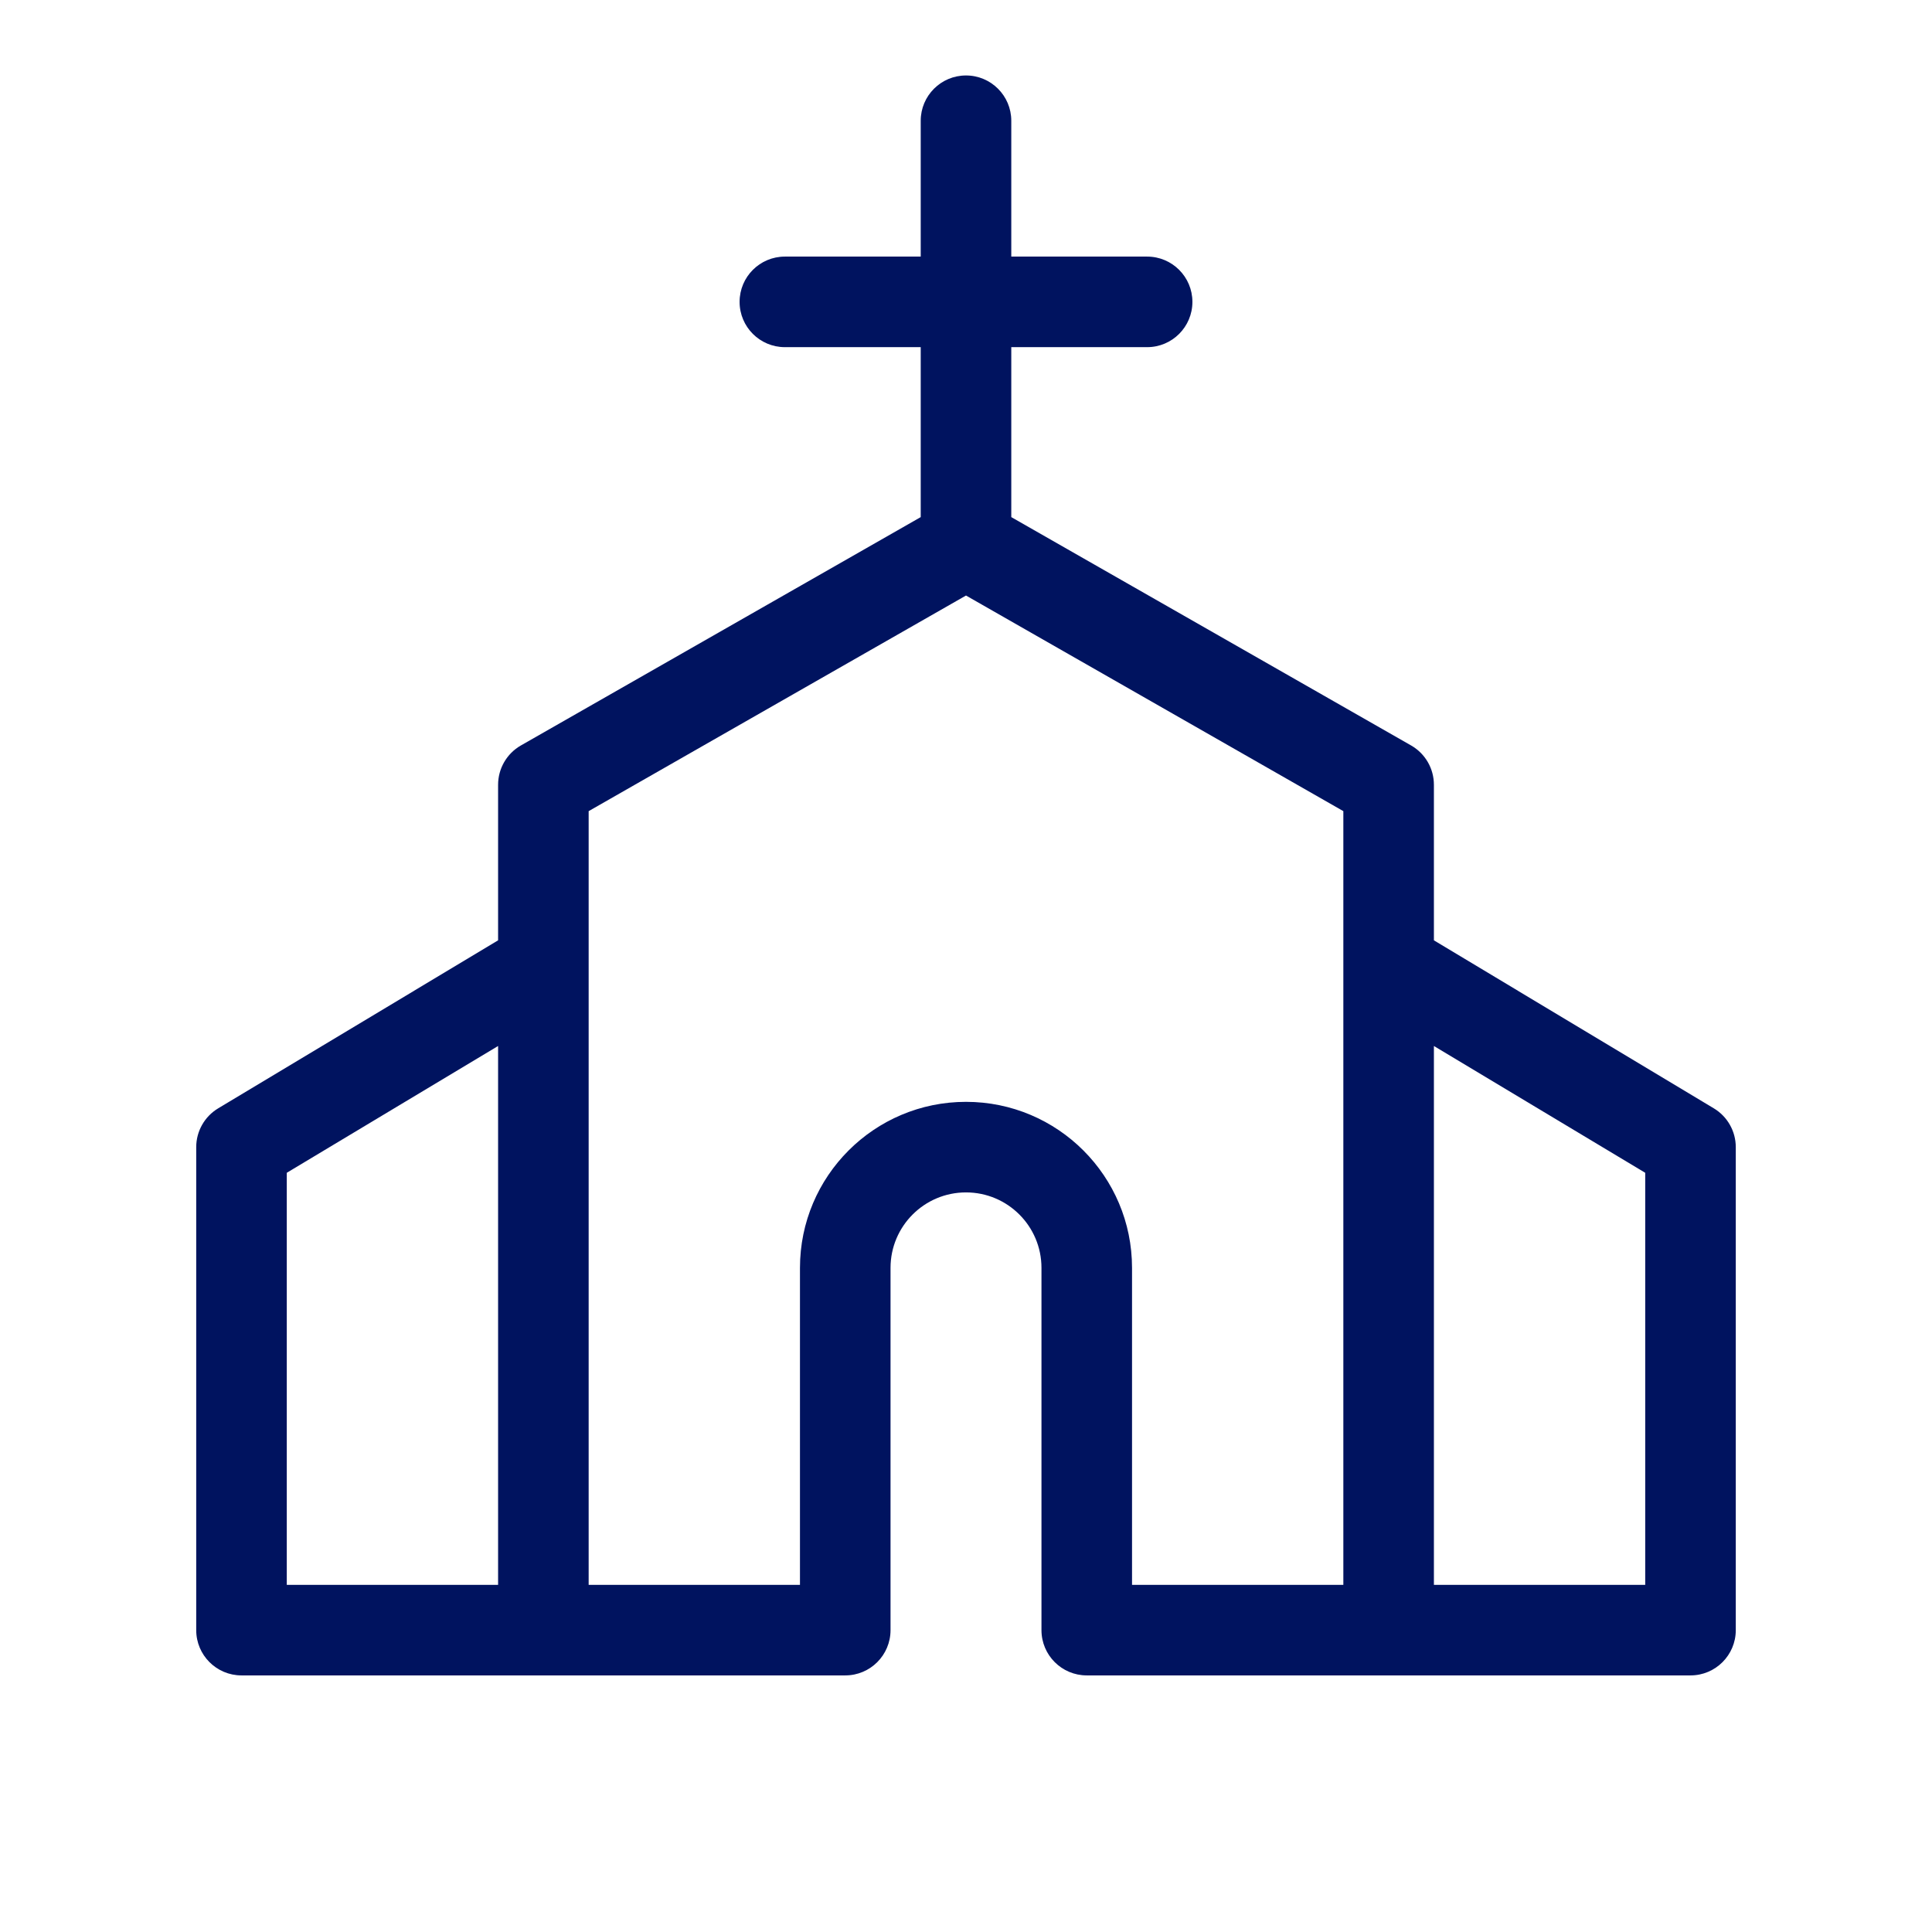
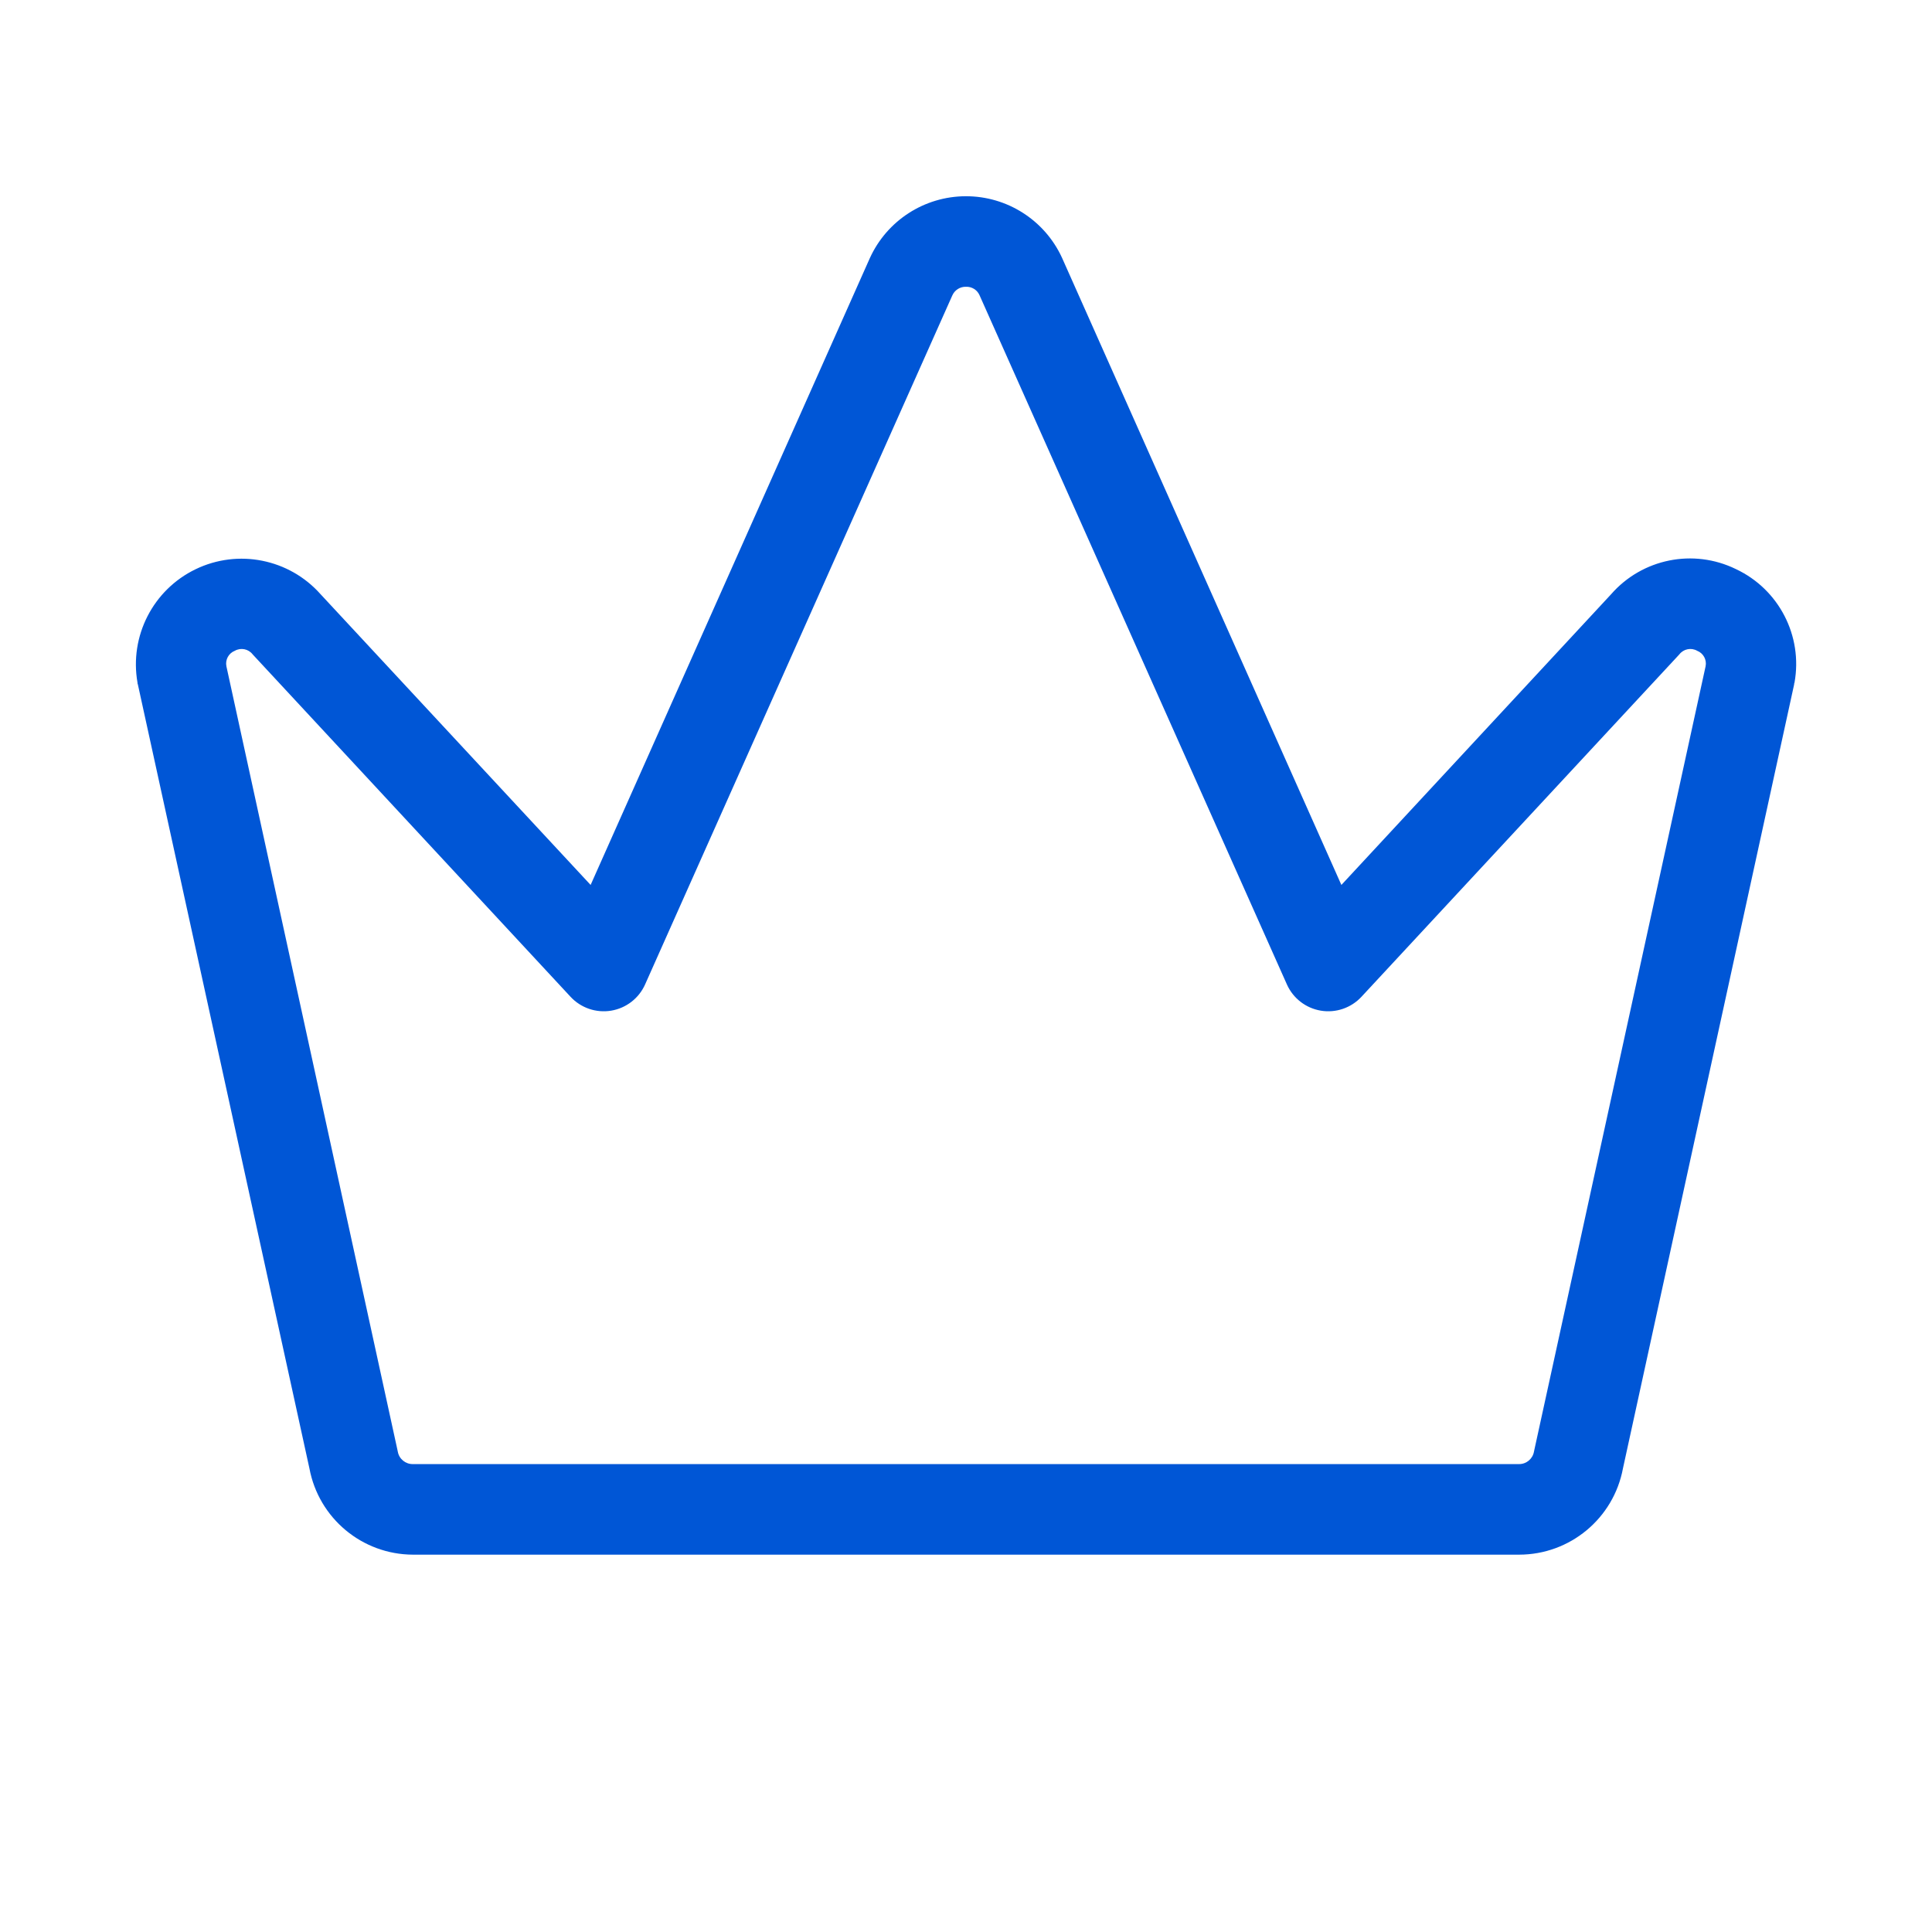
- <svg xmlns="http://www.w3.org/2000/svg" width="120" height="120" viewBox="0 0 256 256">
-   <path fill="#00135f" d="M227.09 146.86L190 124.6V104a6 6 0 0 0-3-5.21l-53-30.27V46h18a6 6 0 0 0 0-12h-18V16a6 6 0 0 0-12 0v18h-18a6 6 0 0 0 0 12h18v22.52L69 98.79a6 6 0 0 0-3 5.21v20.6l-37.09 22.26A6 6 0 0 0 26 152v64a6 6 0 0 0 6 6h80a6 6 0 0 0 6-6v-48a10 10 0 0 1 20 0v48a6 6 0 0 0 6 6h80a6 6 0 0 0 6-6v-64a6 6 0 0 0-2.91-5.14M38 155.4l28-16.8V210H38Zm90-9.4a22 22 0 0 0-22 22v42H78V107.48l50-28.57l50 28.57V210h-28v-42a22 22 0 0 0-22-22m90 64h-28v-71.4l28 16.8Z" />
+ <svg xmlns="http://www.w3.org/2000/svg" width="120" height="120" viewBox="0 0 256 256" fill="#0056d6">
+   <path d="M230,75.4a13.87,13.87,0,0,0-16.52,3.34l-35.74,38.52L140.71,34.13a14,14,0,0,0-25.45.07l-37,83.06L42.48,78.74A14,14,0,0,0,18.22,90.46c0,.08,0,.16.05.24L41,194.57A14,14,0,0,0,54.71,206H201.29a14,14,0,0,0,13.76-11.43L237.73,90.7c0-.08,0-.16.05-.24A13.89,13.89,0,0,0,230,75.4ZM226,88.29,203.31,192.11a2,2,0,0,0-.05.24,2,2,0,0,1-2,1.65H54.71a2,2,0,0,1-2-1.65,2,2,0,0,0-.05-.24L30,88.29a1.82,1.82,0,0,1,1.12-2.06,1.84,1.84,0,0,1,2.36.48l.12.13,42,45.24a6,6,0,0,0,9.88-1.64l40.7-91.28A1.92,1.92,0,0,1,128,38a1.87,1.87,0,0,1,1.78,1.09l40.74,91.35a6,6,0,0,0,9.88,1.64l42-45.24.12-.13a1.84,1.84,0,0,1,2.36-.48A1.82,1.82,0,0,1,226,88.29Z" />
</svg>
